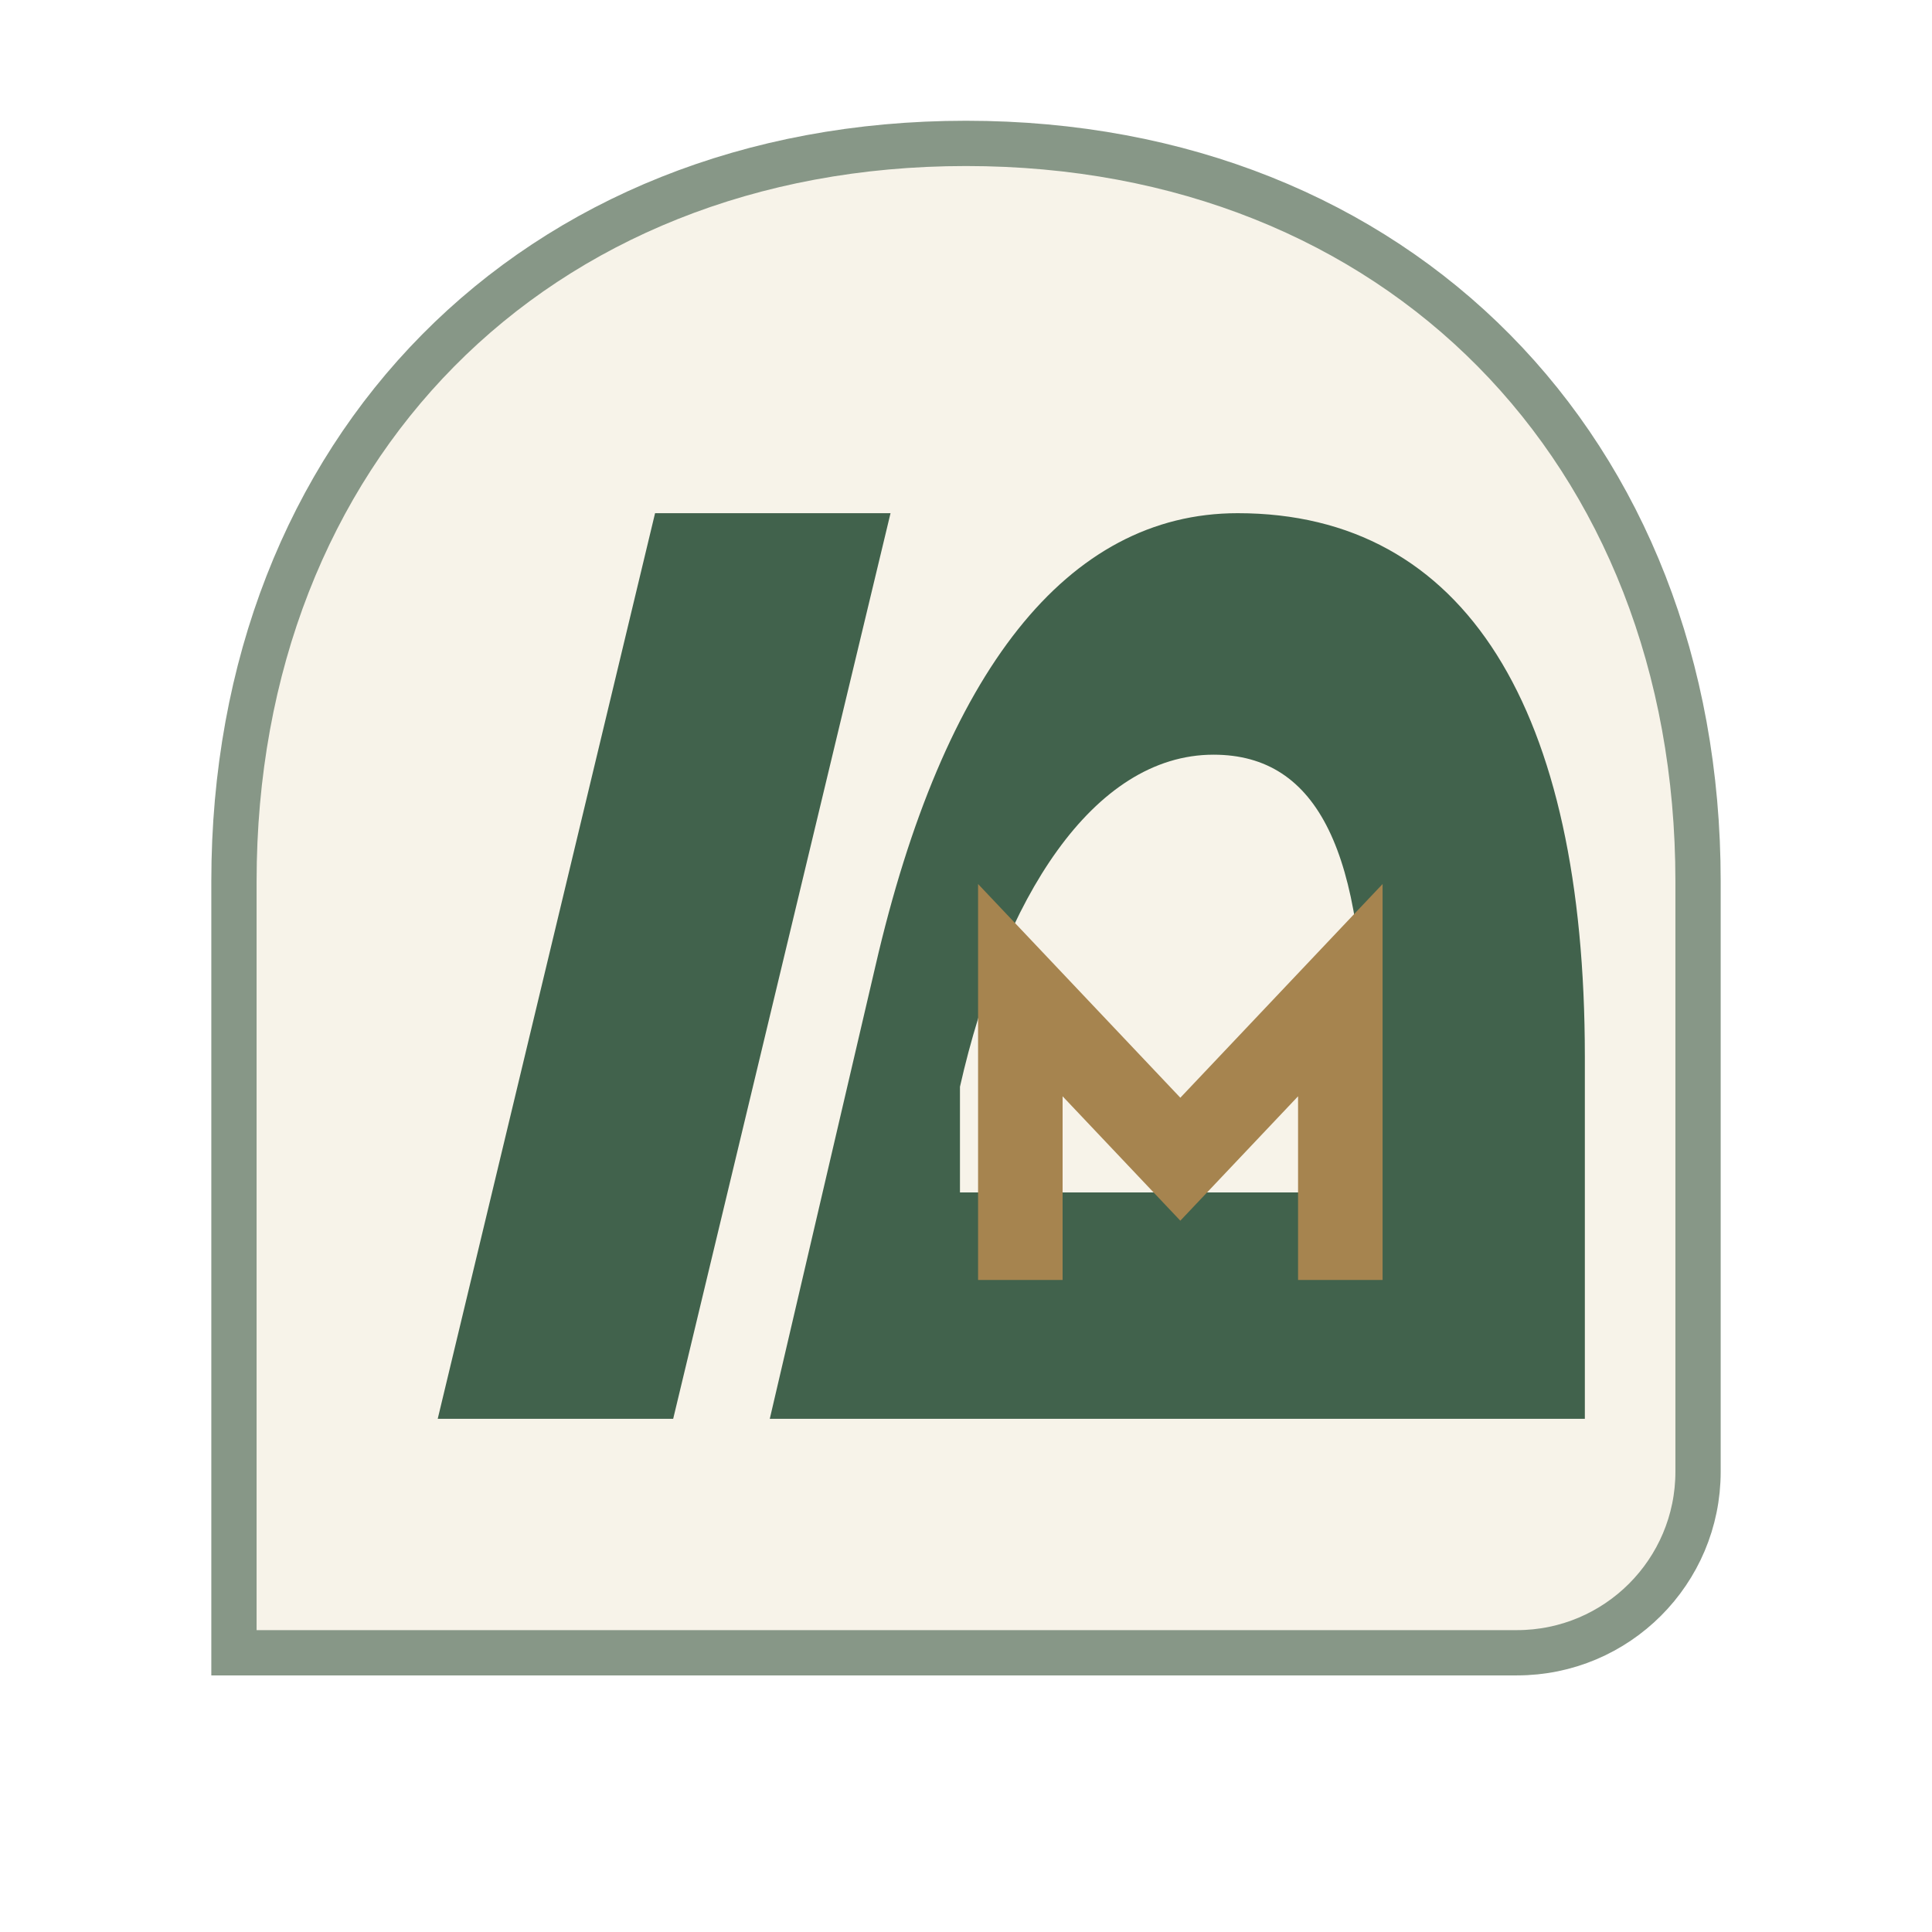
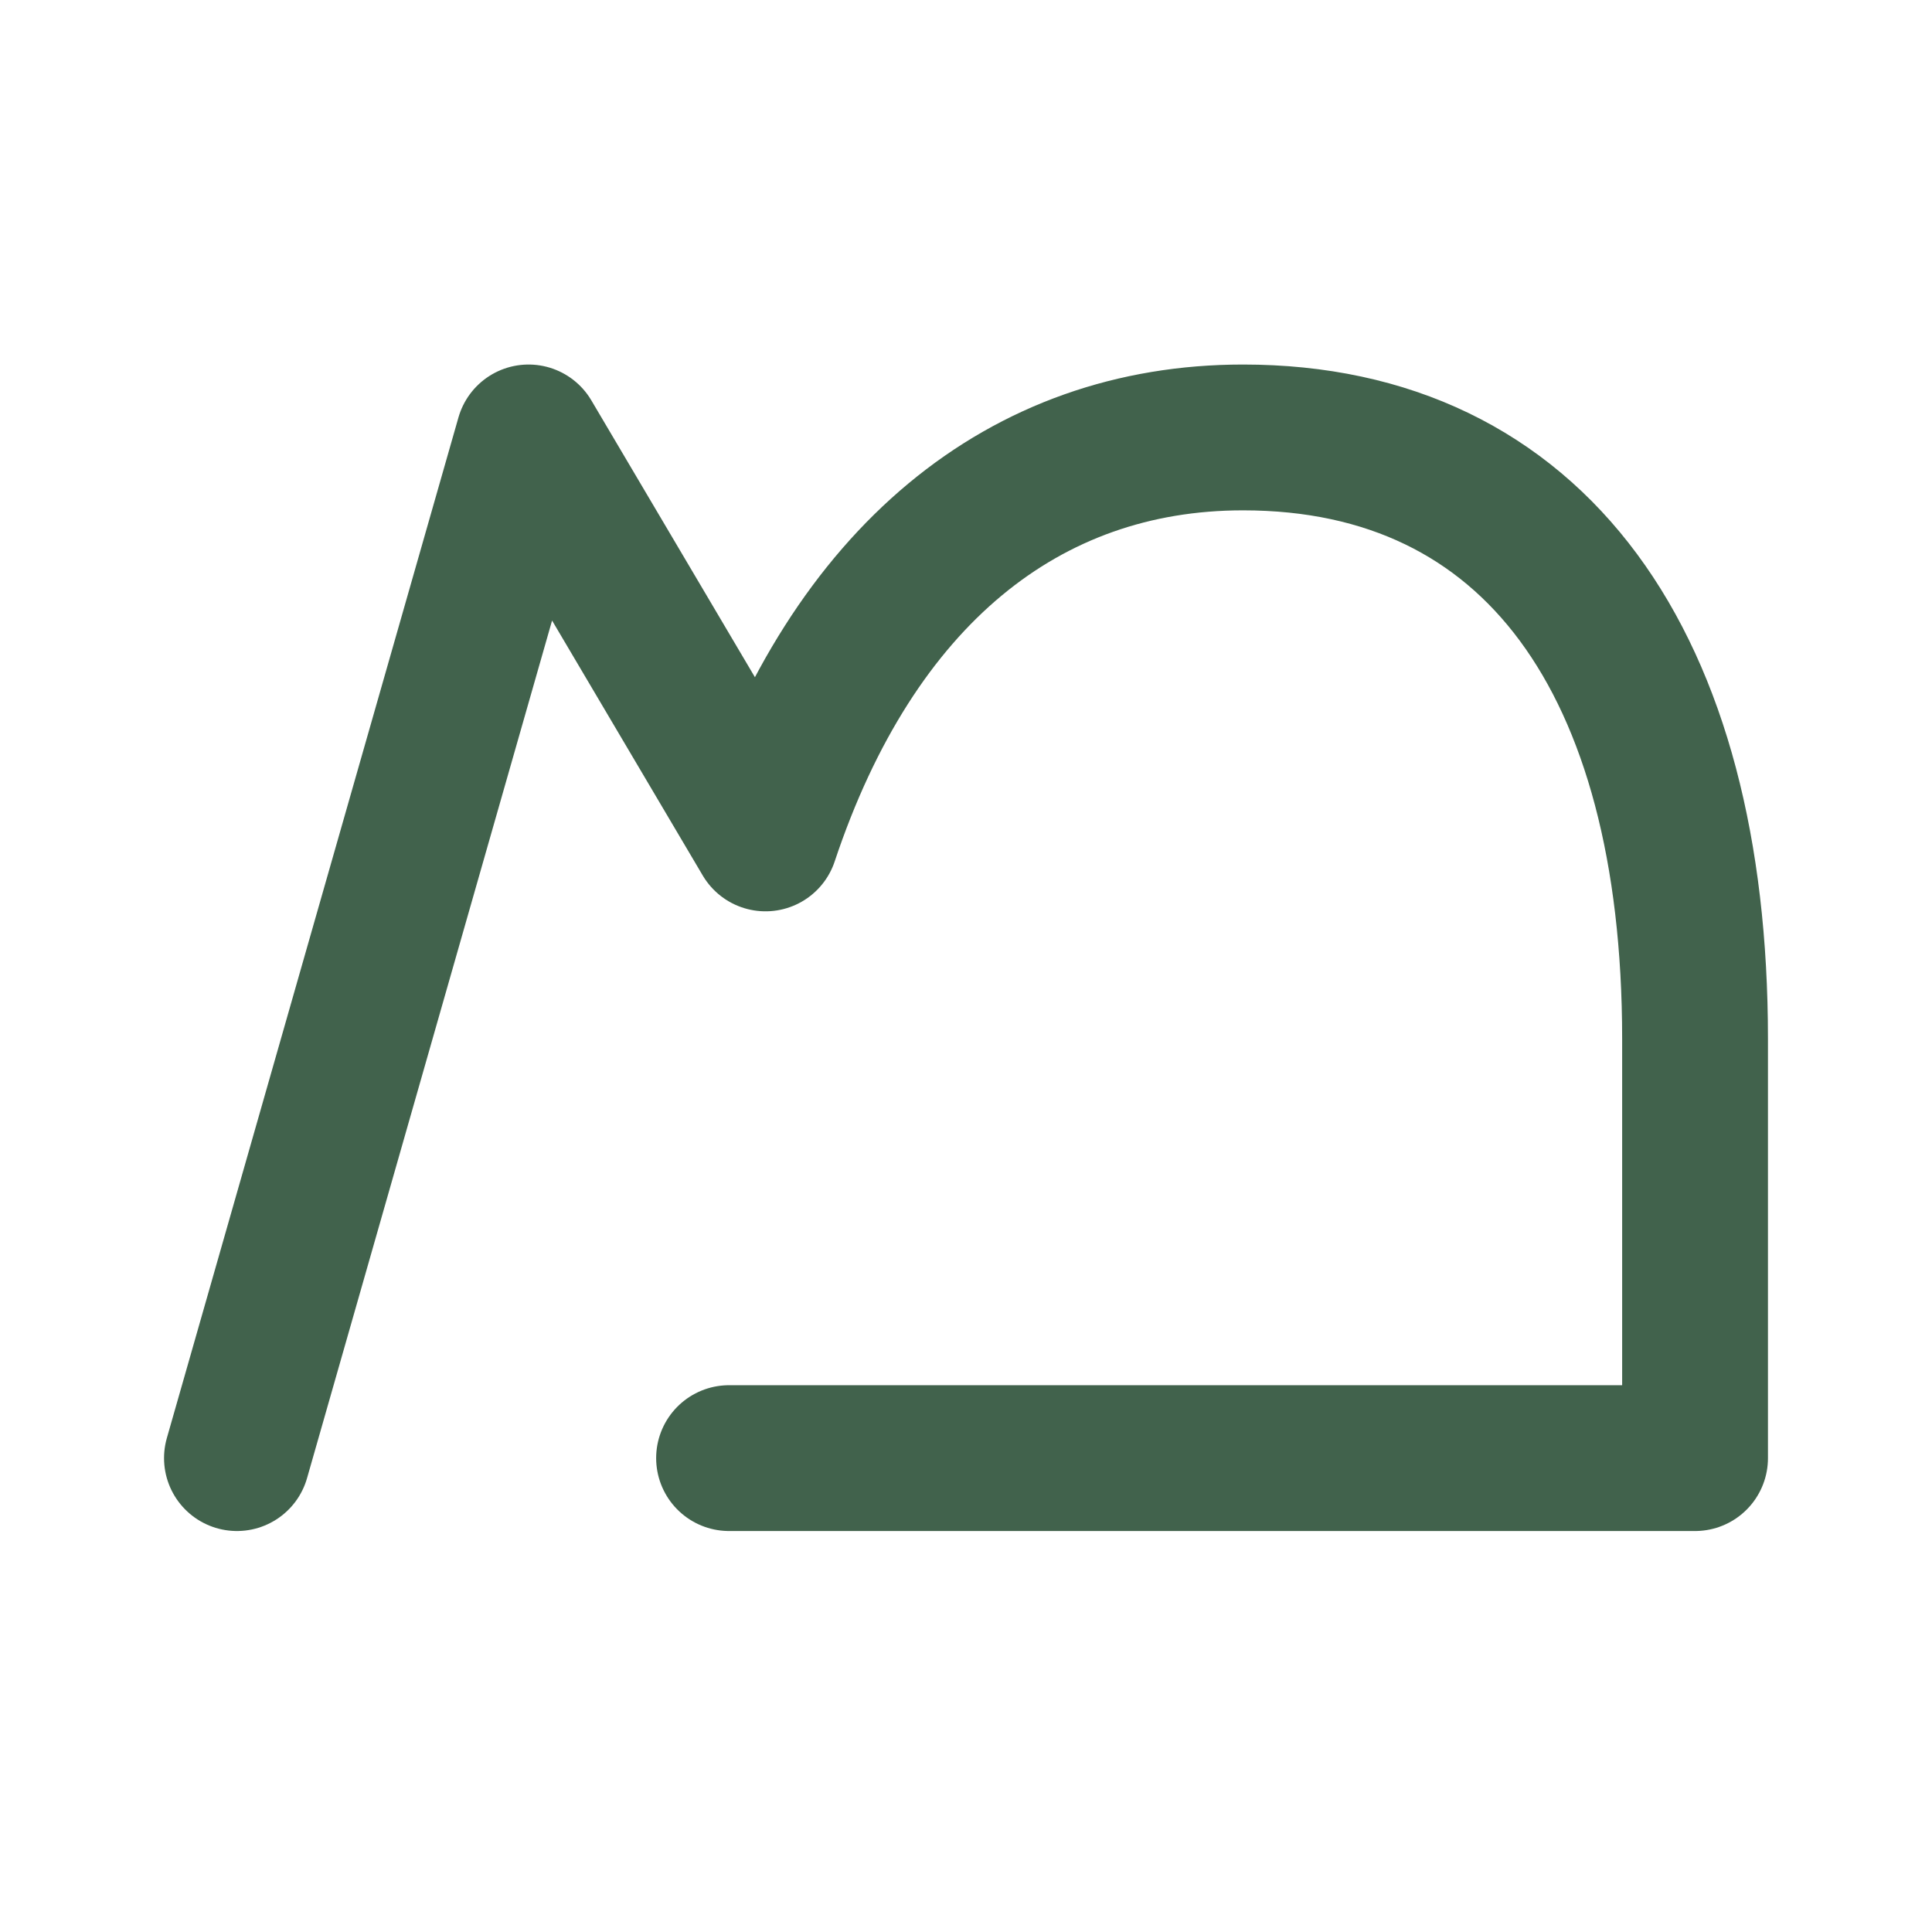
- <svg xmlns="http://www.w3.org/2000/svg" viewBox="0 0 64 64" role="img" aria-labelledby="title">
-   <path fill="#f7f3e9" stroke="#879787" stroke-width="1.5" d="M32 4.75C17.7 4.75 7.75 14.9 7.75 29.2v25.55h42.5a6 6 0 0 0 6-6V29.2C56.25 14.9 46.3 4.75 32 4.75Z" />
-   <path fill="#41624c" d="M14.5 47 21.7 17h7.8L22.3 47Z" />
-   <path fill="#41624c" fill-rule="evenodd" d="M25.5 47 29 32c2.25-9.75 6.35-15 12-15 7.55 0 11.5 6.5 11.5 18v12Zm6.3-7.5h13.4V35c0-6.7-1.5-10-5-10-4 0-7 4.8-8.4 11Z" />
-   <path fill="none" stroke="#a6844f" stroke-linecap="square" stroke-linejoin="miter" stroke-width="2.8" d="M33.8 41V32.8l5.3 5.6 5.3-5.6V41" />
+ <svg xmlns="http://www.w3.org/2000/svg" viewBox="8 6 53 53" role="img" aria-labelledby="title">
+   <path fill="none" stroke="#41624c" stroke-linecap="round" stroke-linejoin="round" stroke-width="4" d="M14.5 46 22.5 18 29 29c2.4-7.2 7.1-11 13.1-11 8 0 12.4 6.2 12.4 16.5V46H28" />
</svg>
